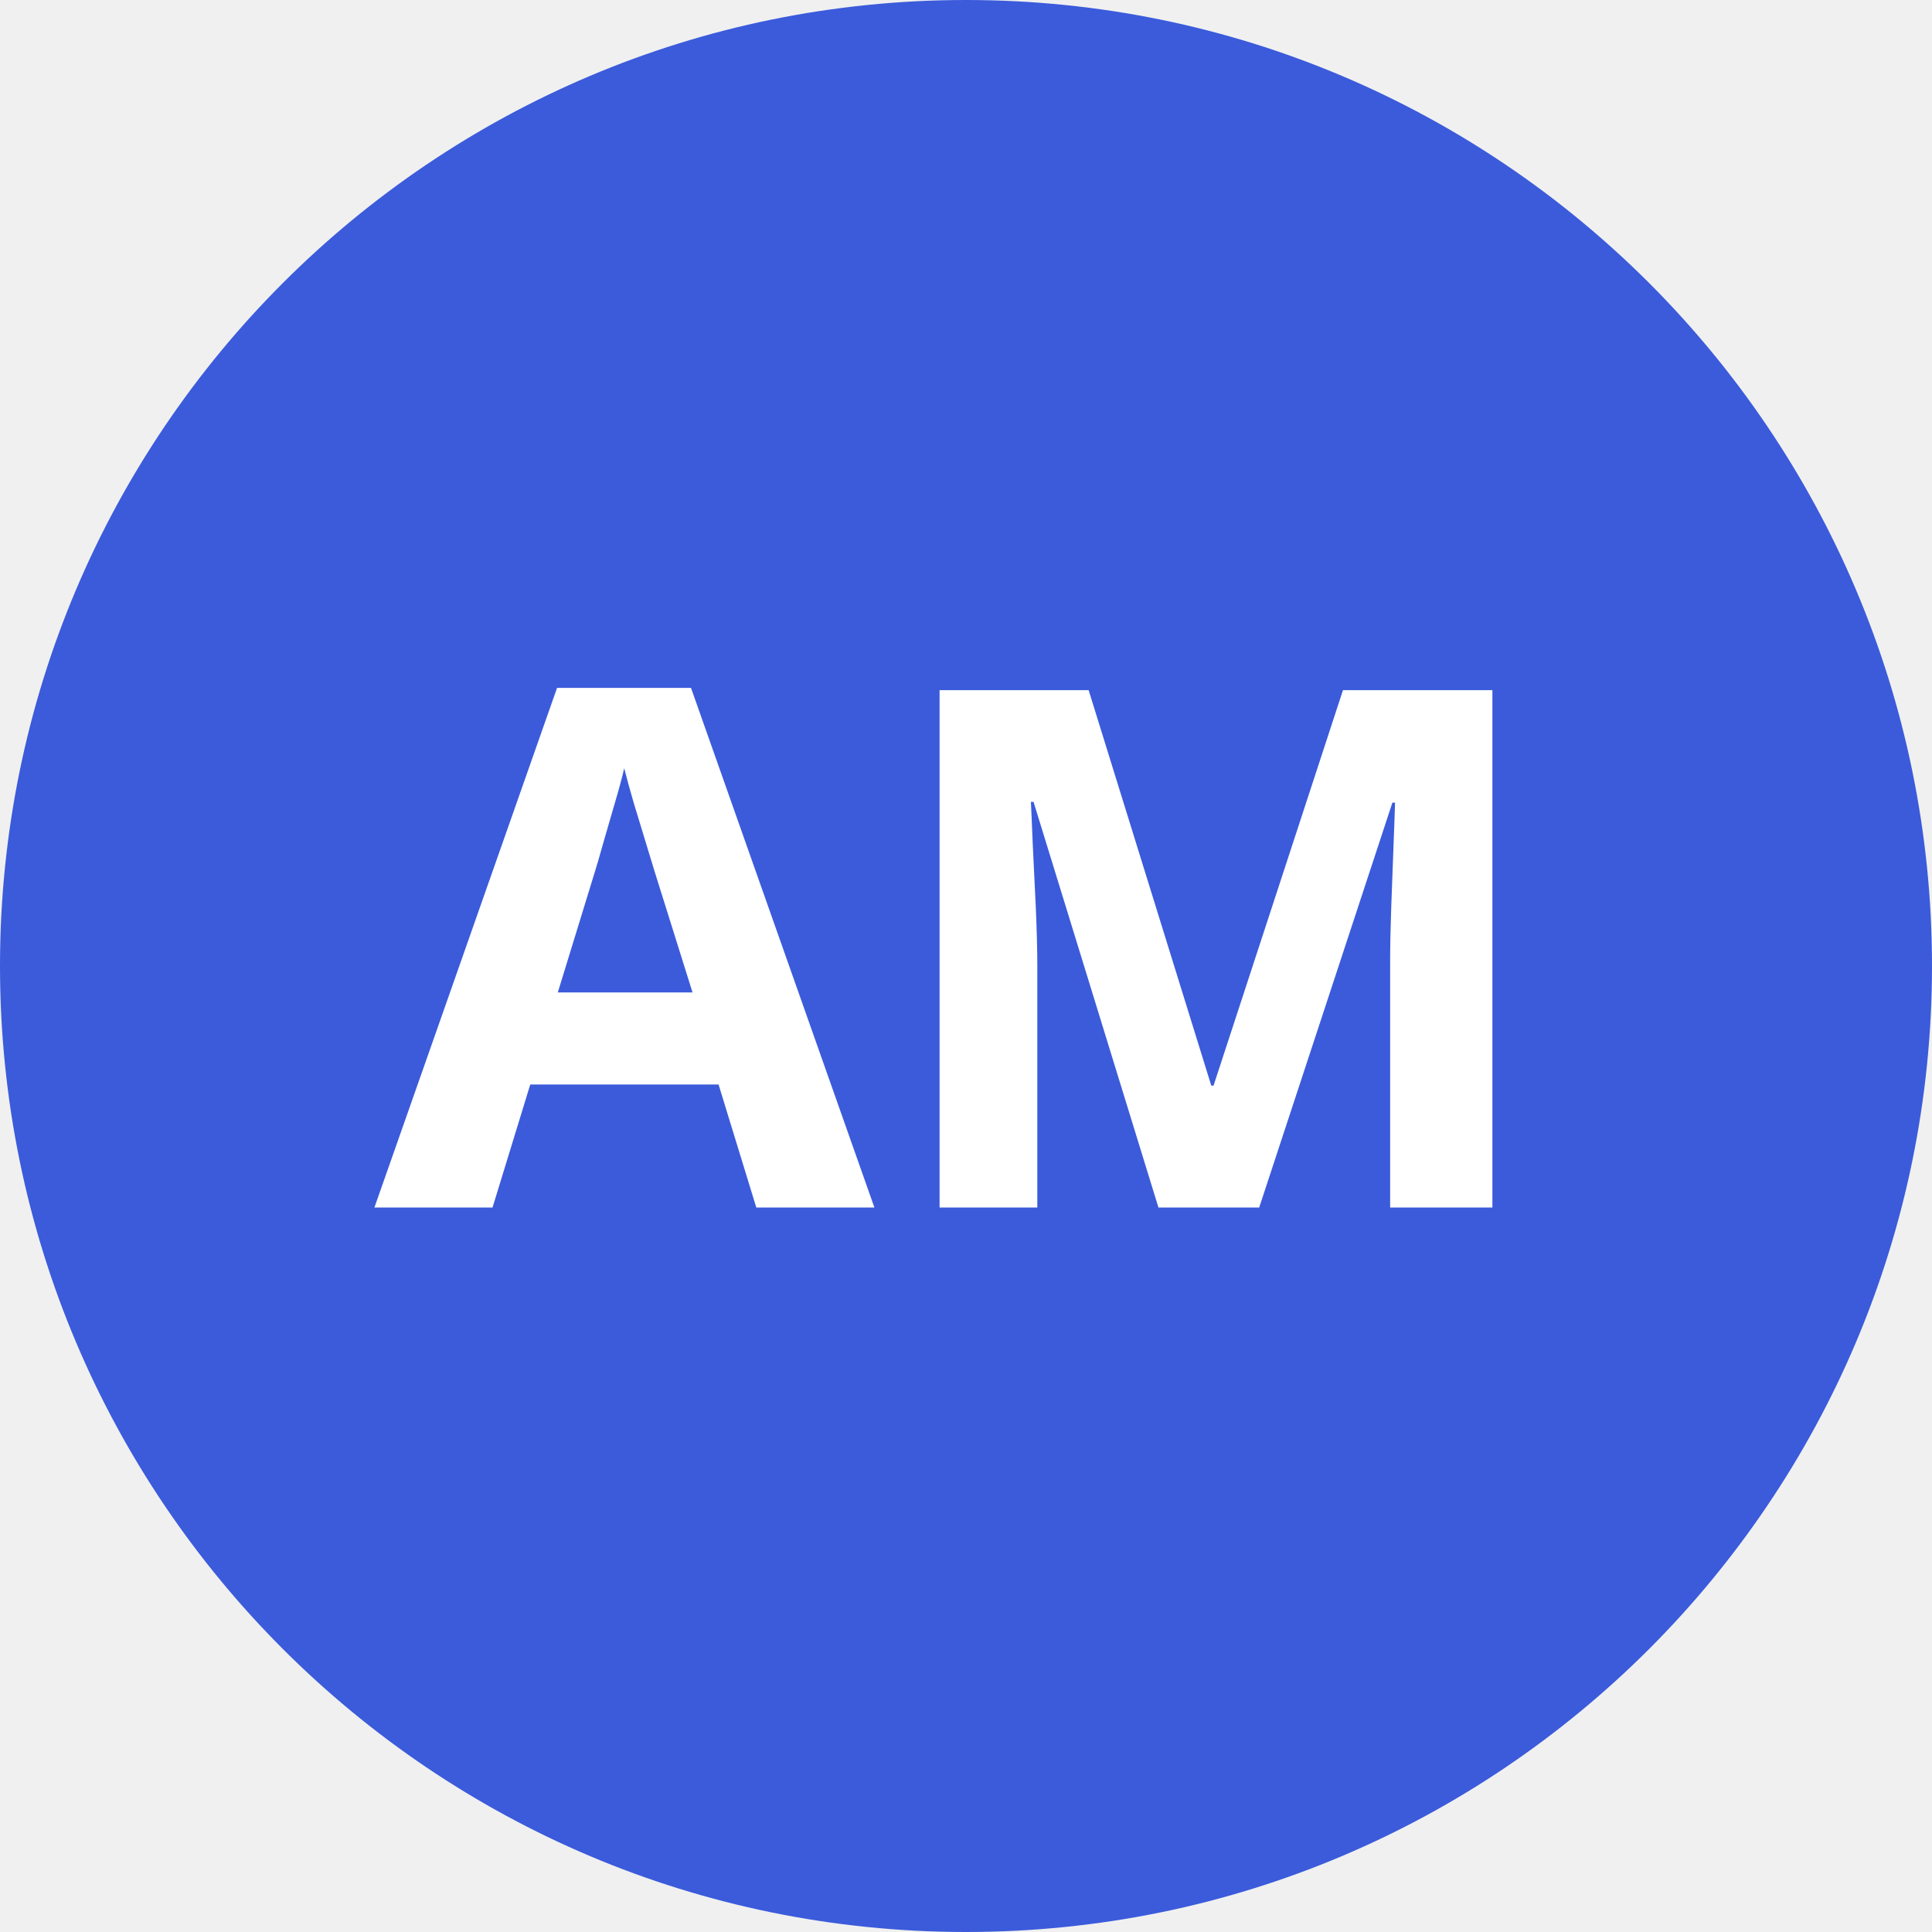
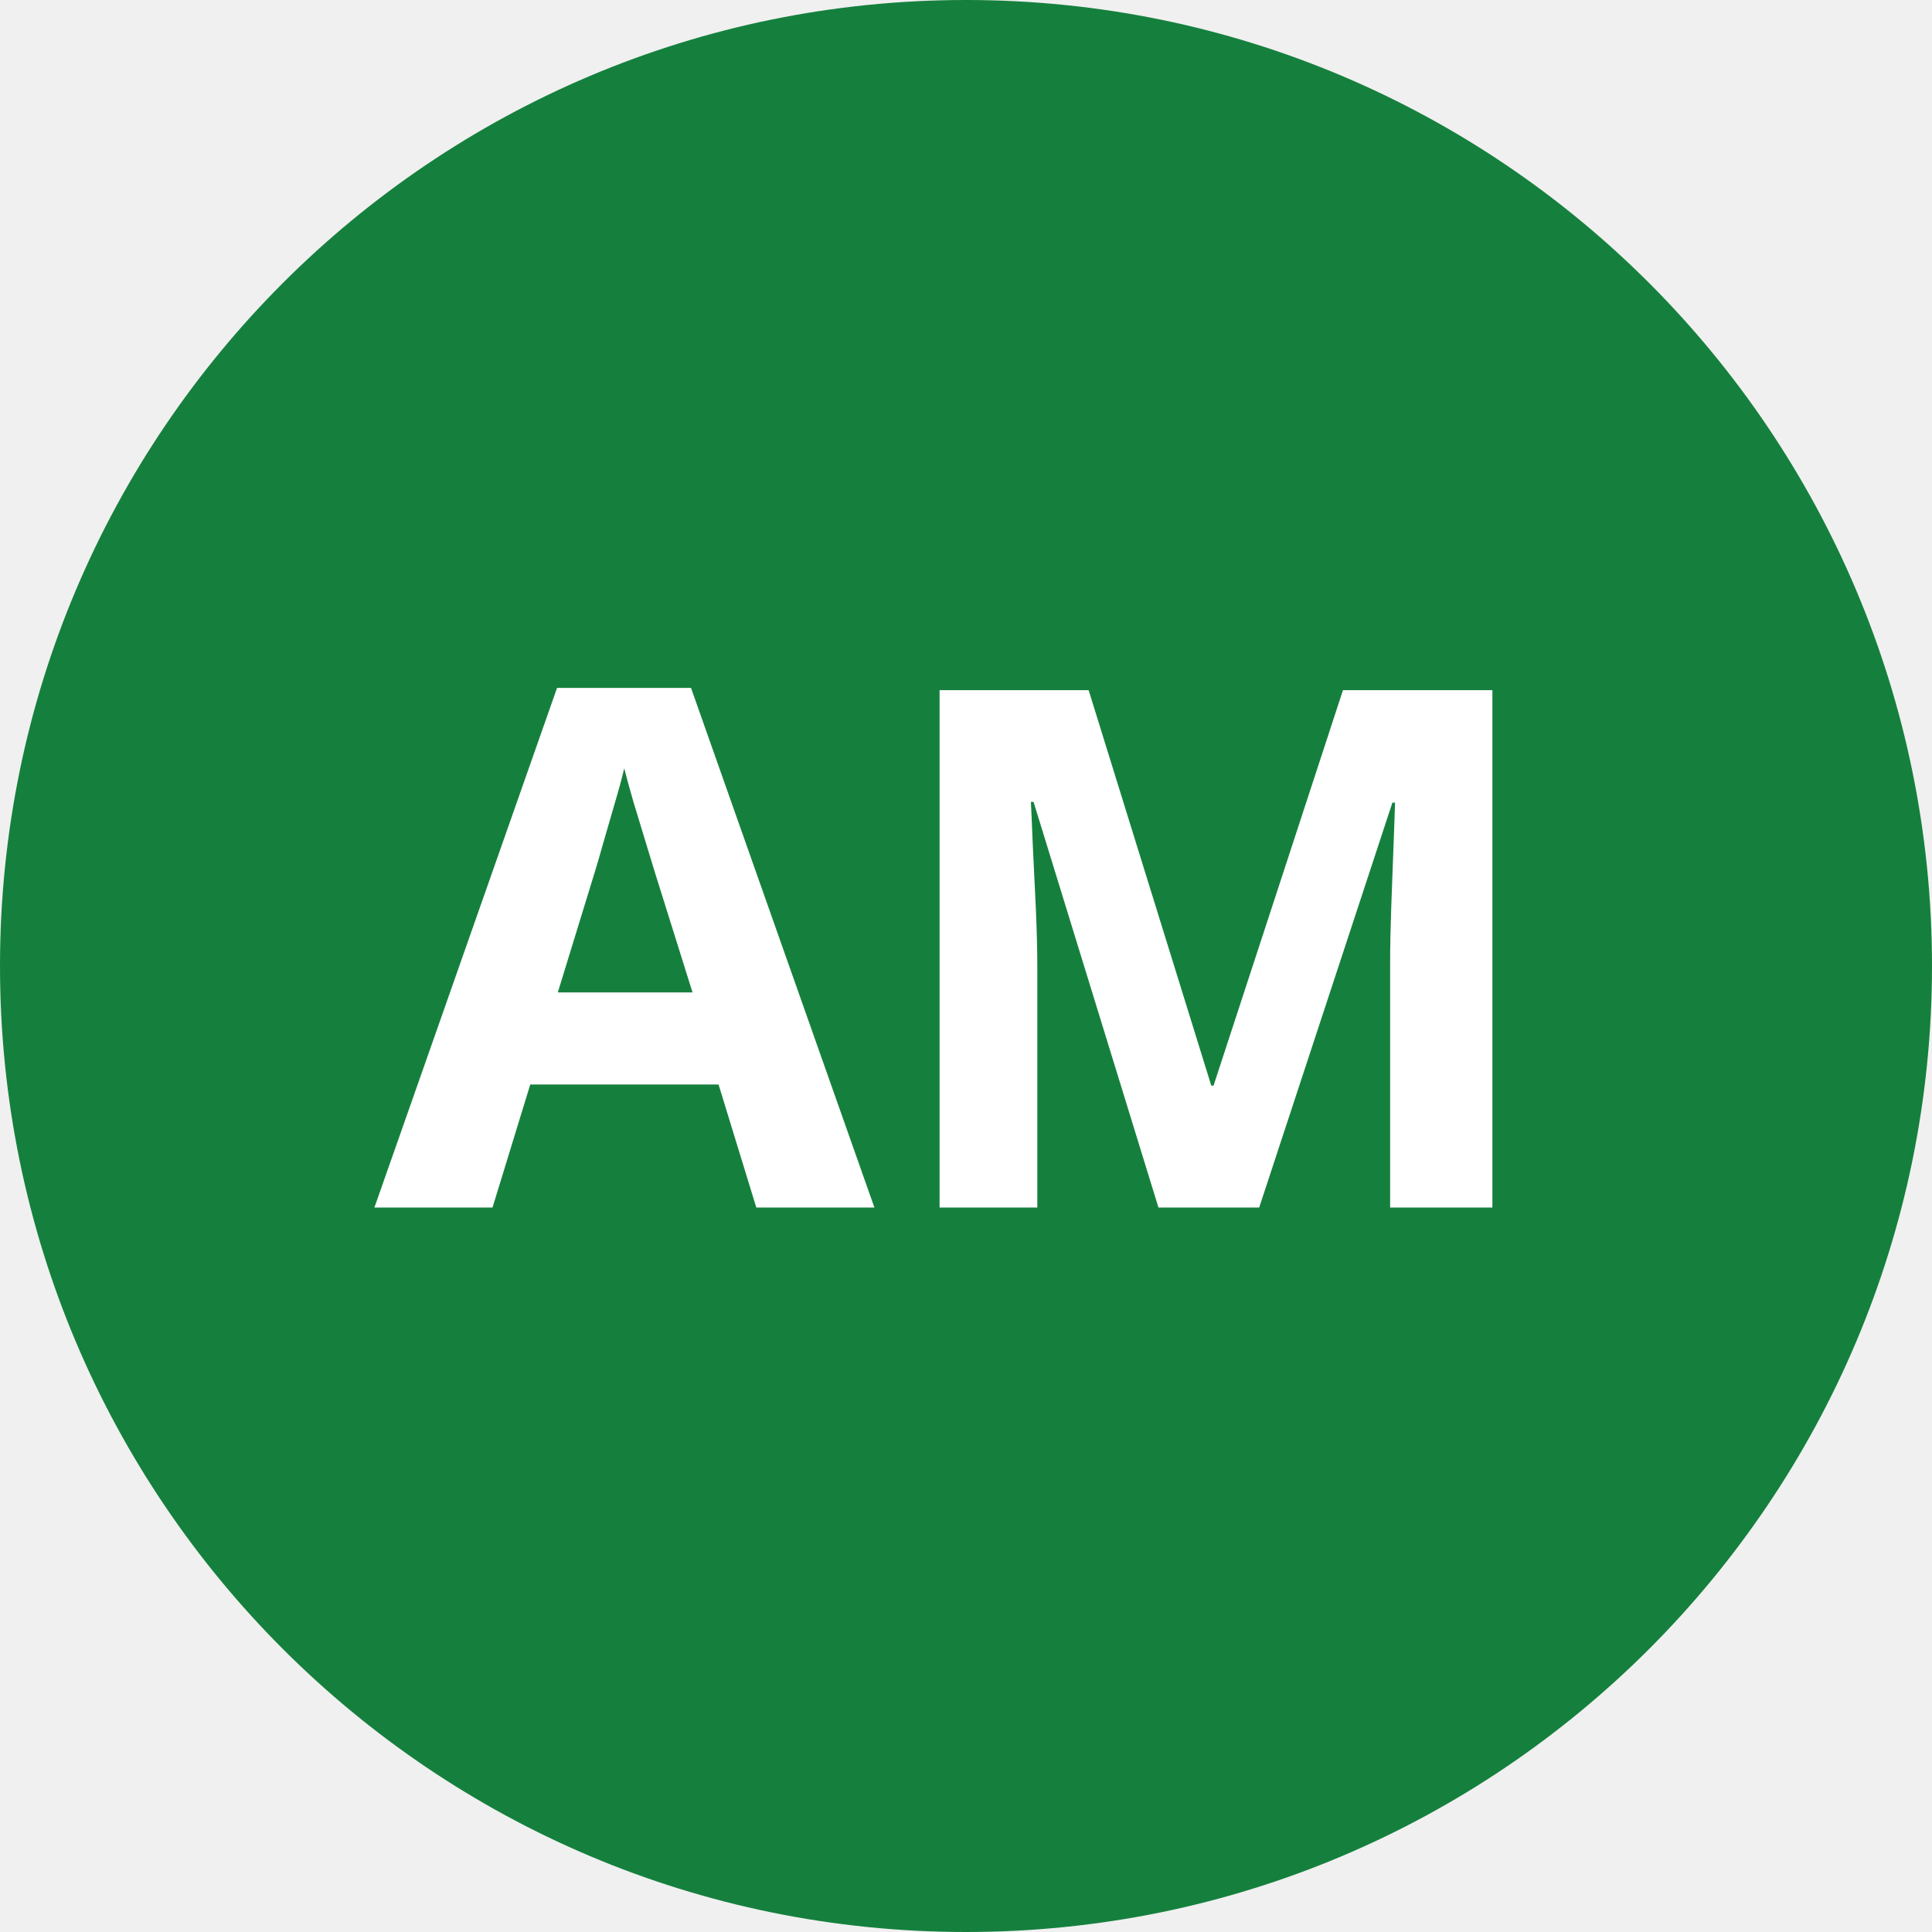
<svg xmlns="http://www.w3.org/2000/svg" viewBox="0 0 80 80">
-   <circle cx="40" cy="40" r="40" fill="#3b5bdb" />
+   <circle cx="40" cy="40" r="40" fill="#15803d" />
  <text x="40" y="50" text-anchor="middle" font-family="system-ui, sans-serif" font-size="30" font-weight="600" fill="#fff">AM</text>
</svg>
